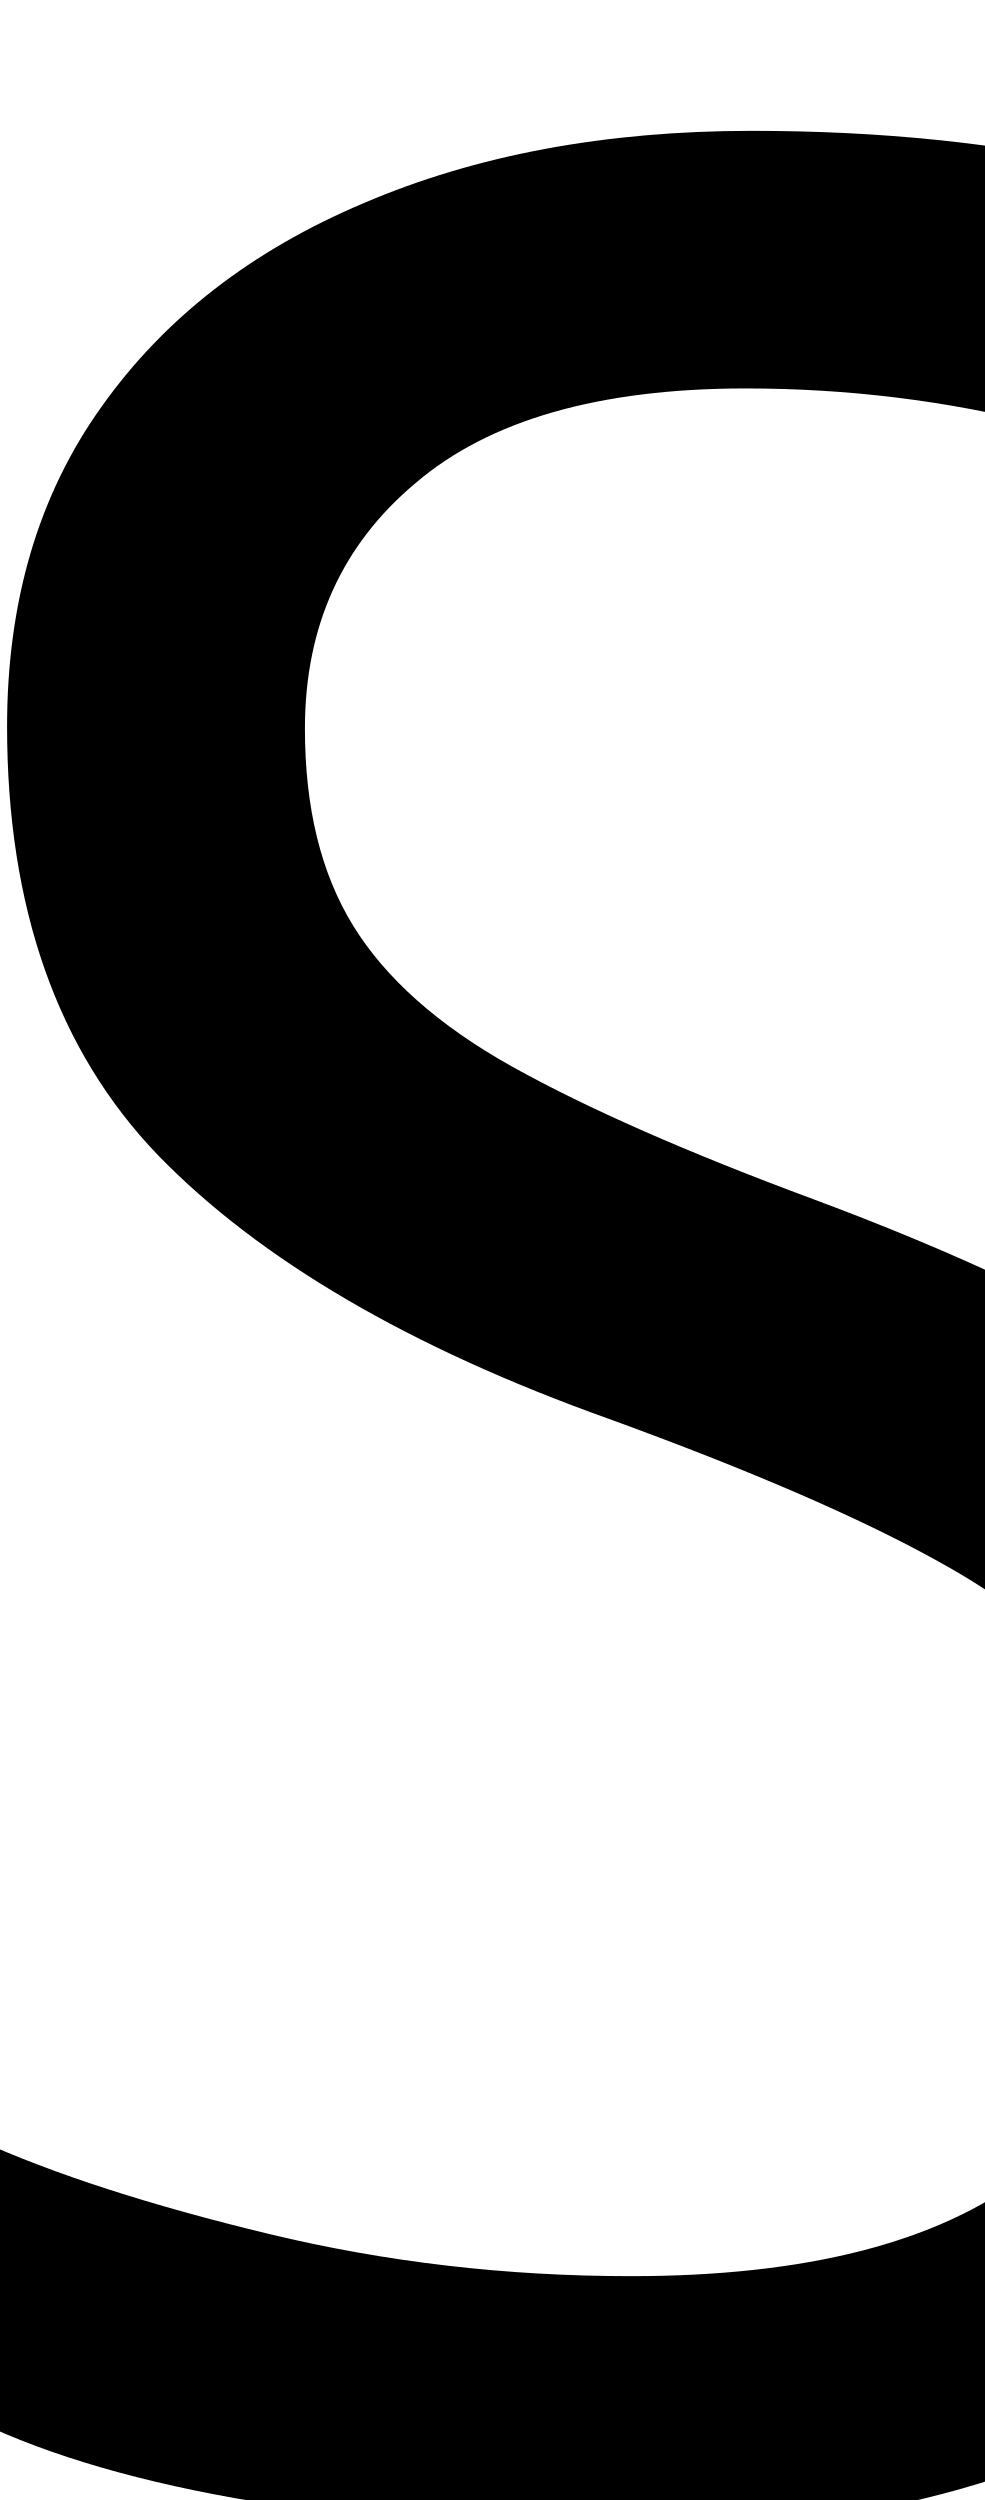
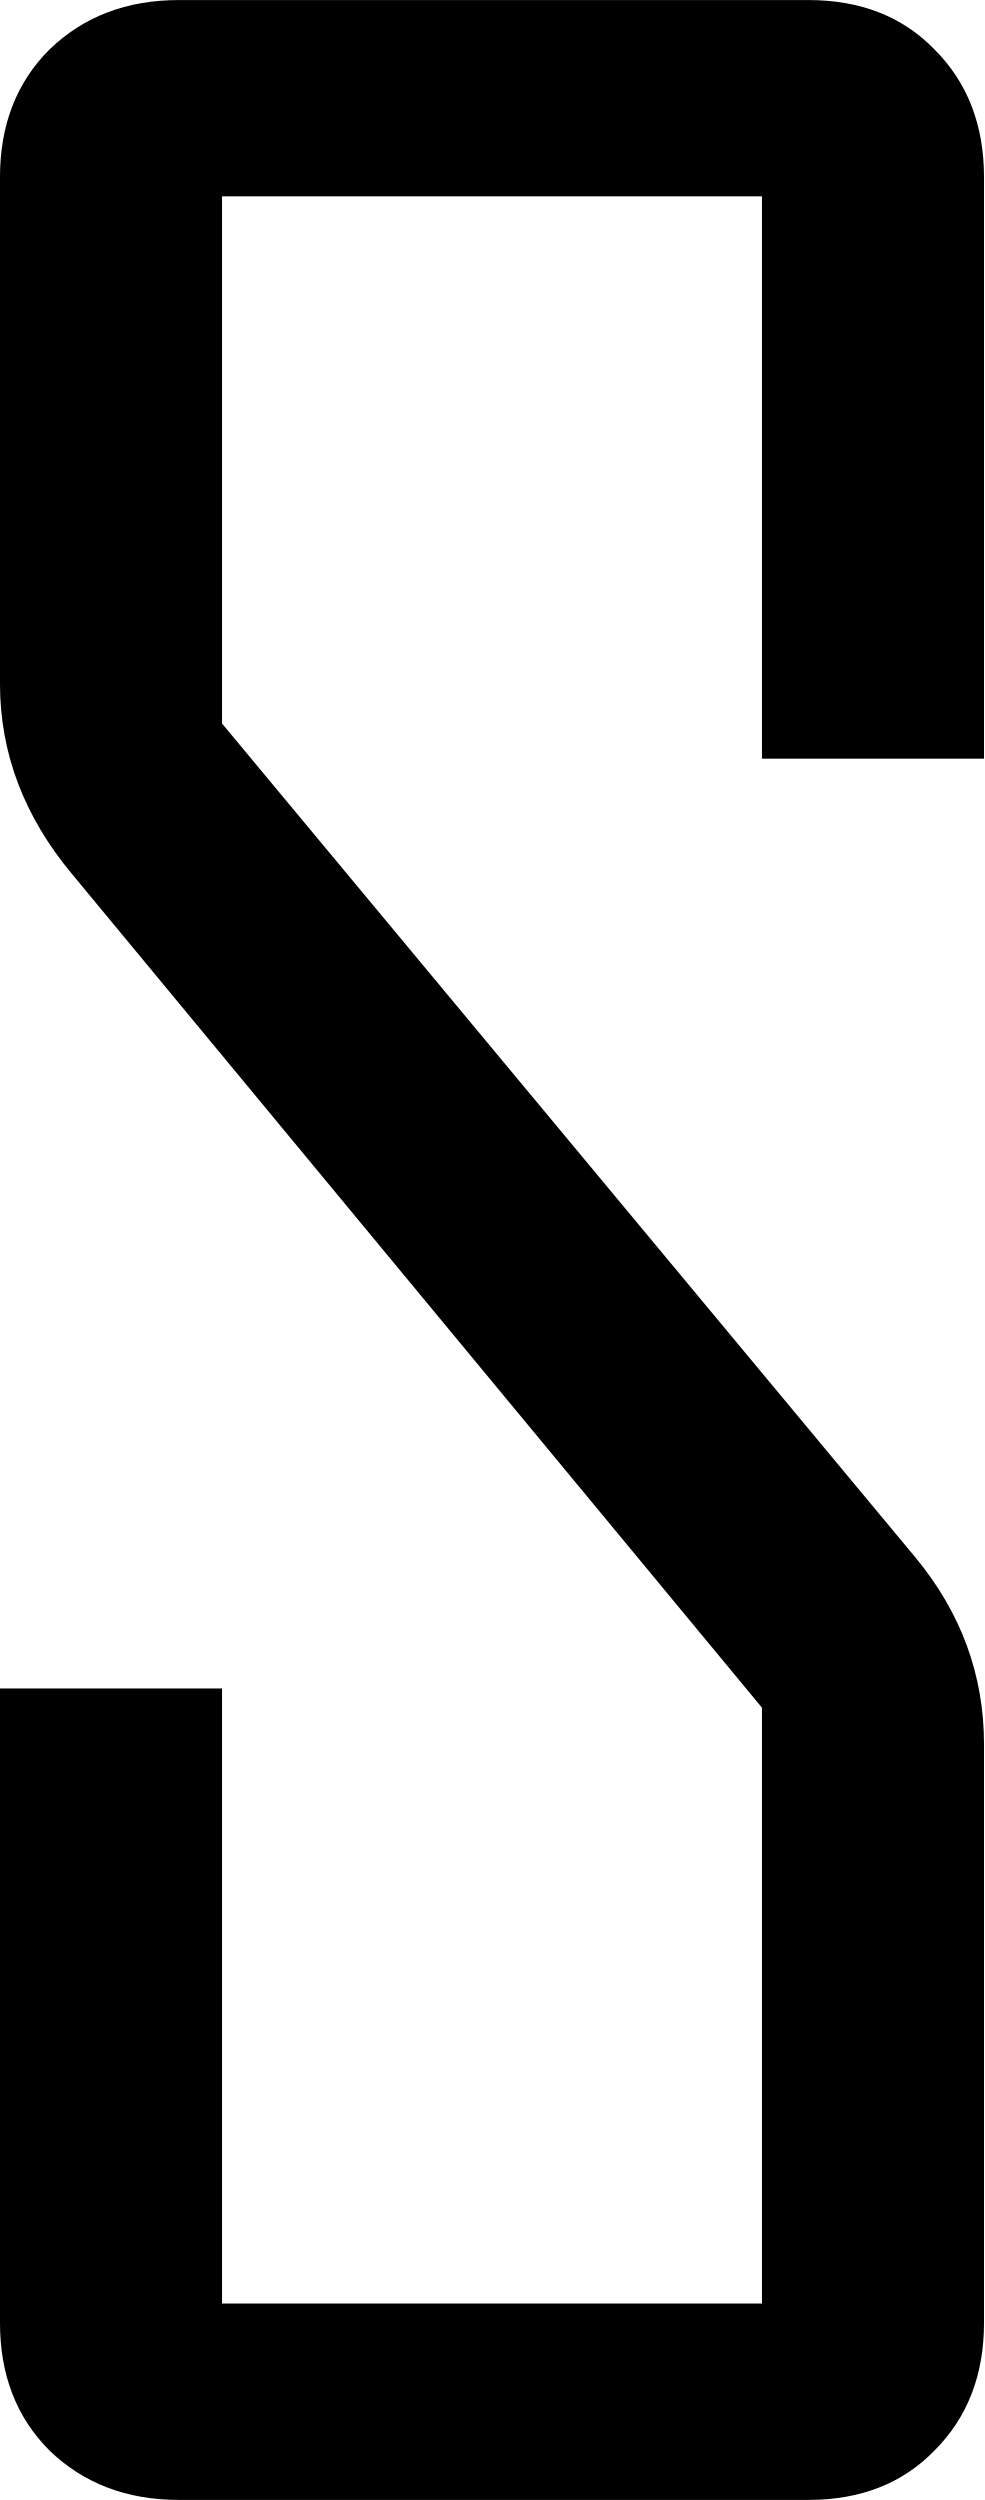
<svg xmlns="http://www.w3.org/2000/svg" width="7.64mm" height="19.41mm" viewBox="0 0 7.64 19.41" version="1.1" id="svg1">
  <defs id="defs1" />
  <g id="layer1" transform="translate(-99.60913,-135.1716)">
-     <text xml:space="preserve" style="font-style:normal;font-variant:normal;font-weight:normal;font-stretch:condensed;font-size:25.4px;font-family:'Agency FB';-inkscape-font-specification:'Agency FB Condensed';text-align:start;writing-mode:lr-tb;direction:ltr;text-anchor:start;fill:#000000;stroke-width:0.265" x="98.133" y="154.581" id="text8">
-       <tspan id="tspan8" style="font-style:normal;font-variant:normal;font-weight:normal;font-stretch:condensed;font-size:25.4px;font-family:'Agency FB';-inkscape-font-specification:'Agency FB Condensed';stroke-width:0.265" x="98.133" y="154.581">S</tspan>
-     </text>
+     <path d="m 107.249,153.205 q 0,0.608 -0.384,0.992 -0.372,0.384 -0.98,0.384 h -4.887 q -0.608,0 -1.005,-0.384 -0.384,-0.384 -0.384,-0.992 v -4.924 h 1.724 v 4.775 h 4.192 v -4.626 l -5.358,-6.474 q -0.558,-0.67 -0.558,-1.476 v -3.932 q 0,-0.608 0.384,-0.992 0.397,-0.384 1.005,-0.384 h 4.887 q 0.608,0 0.98,0.384 0.384,0.384 0.384,0.992 v 4.514 h -1.724 v -4.366 h -4.192 v 4.093 l 5.383,6.474 q 0.533,0.645 0.533,1.451 z" id="text8" style="font-stretch:condensed;font-size:25.4px;font-family:'Agency FB';-inkscape-font-specification:'Agency FB Condensed';stroke-width:0.265" aria-label="S" />
  </g>
</svg>
